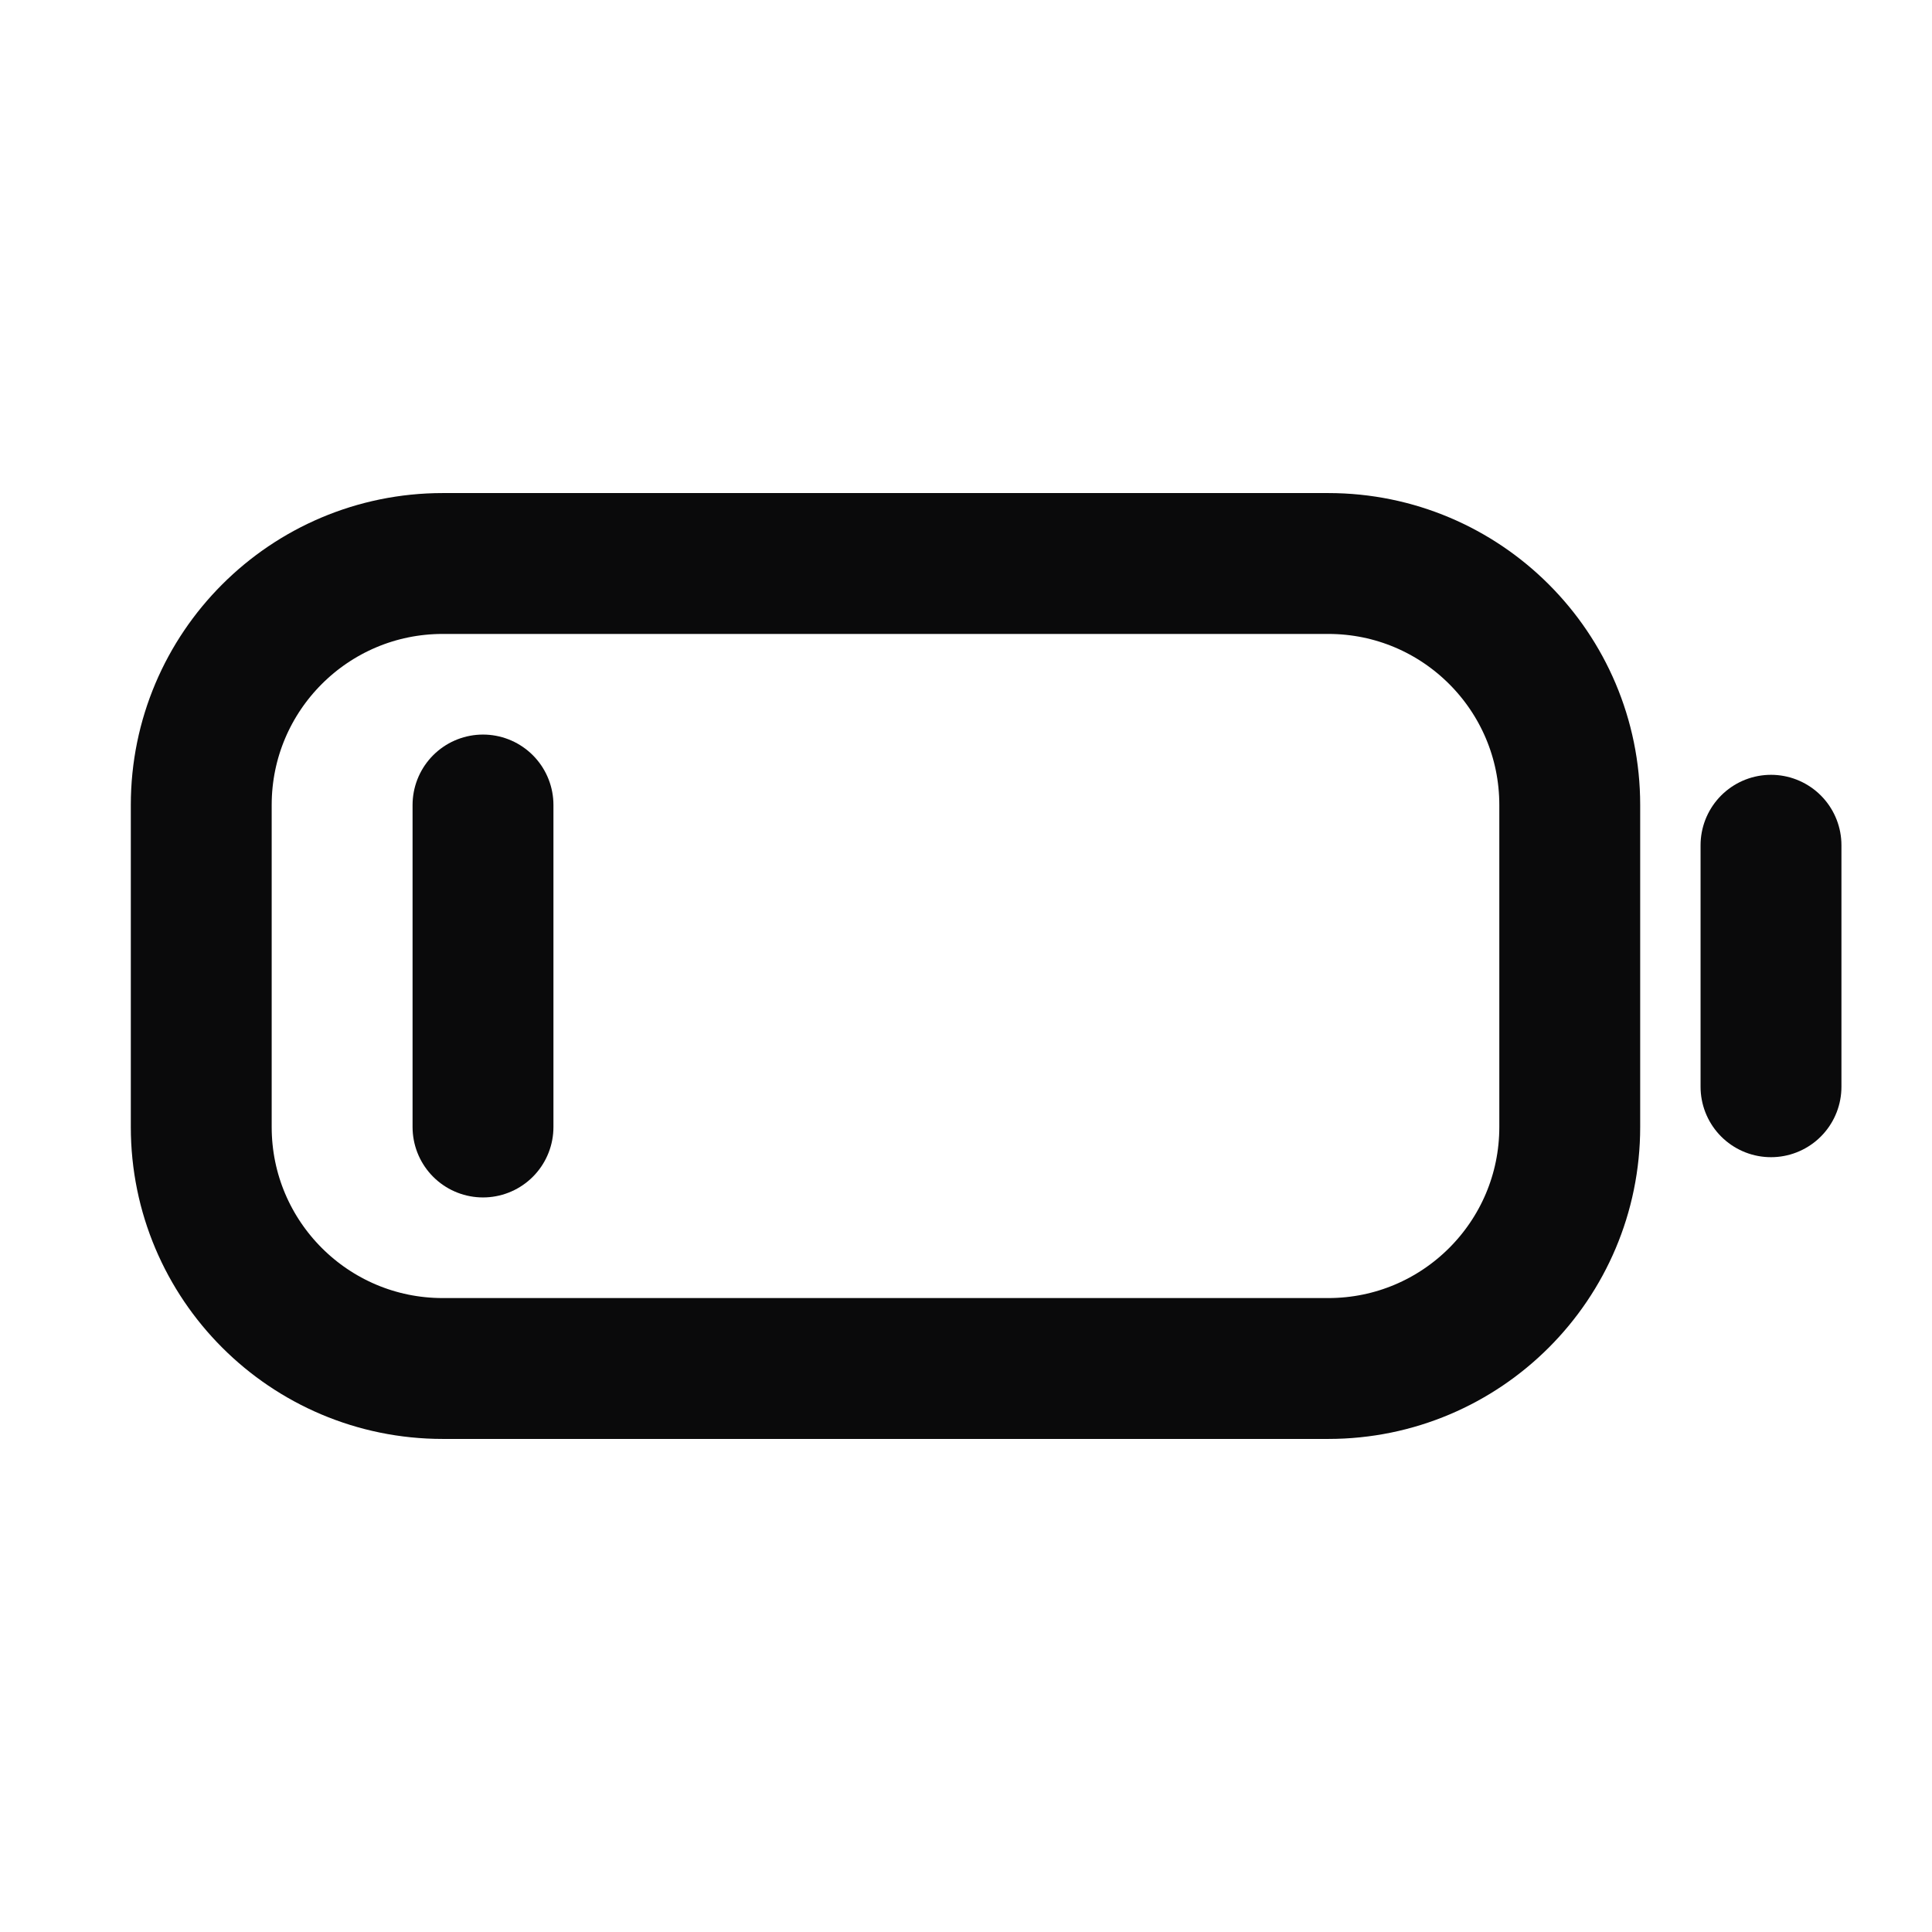
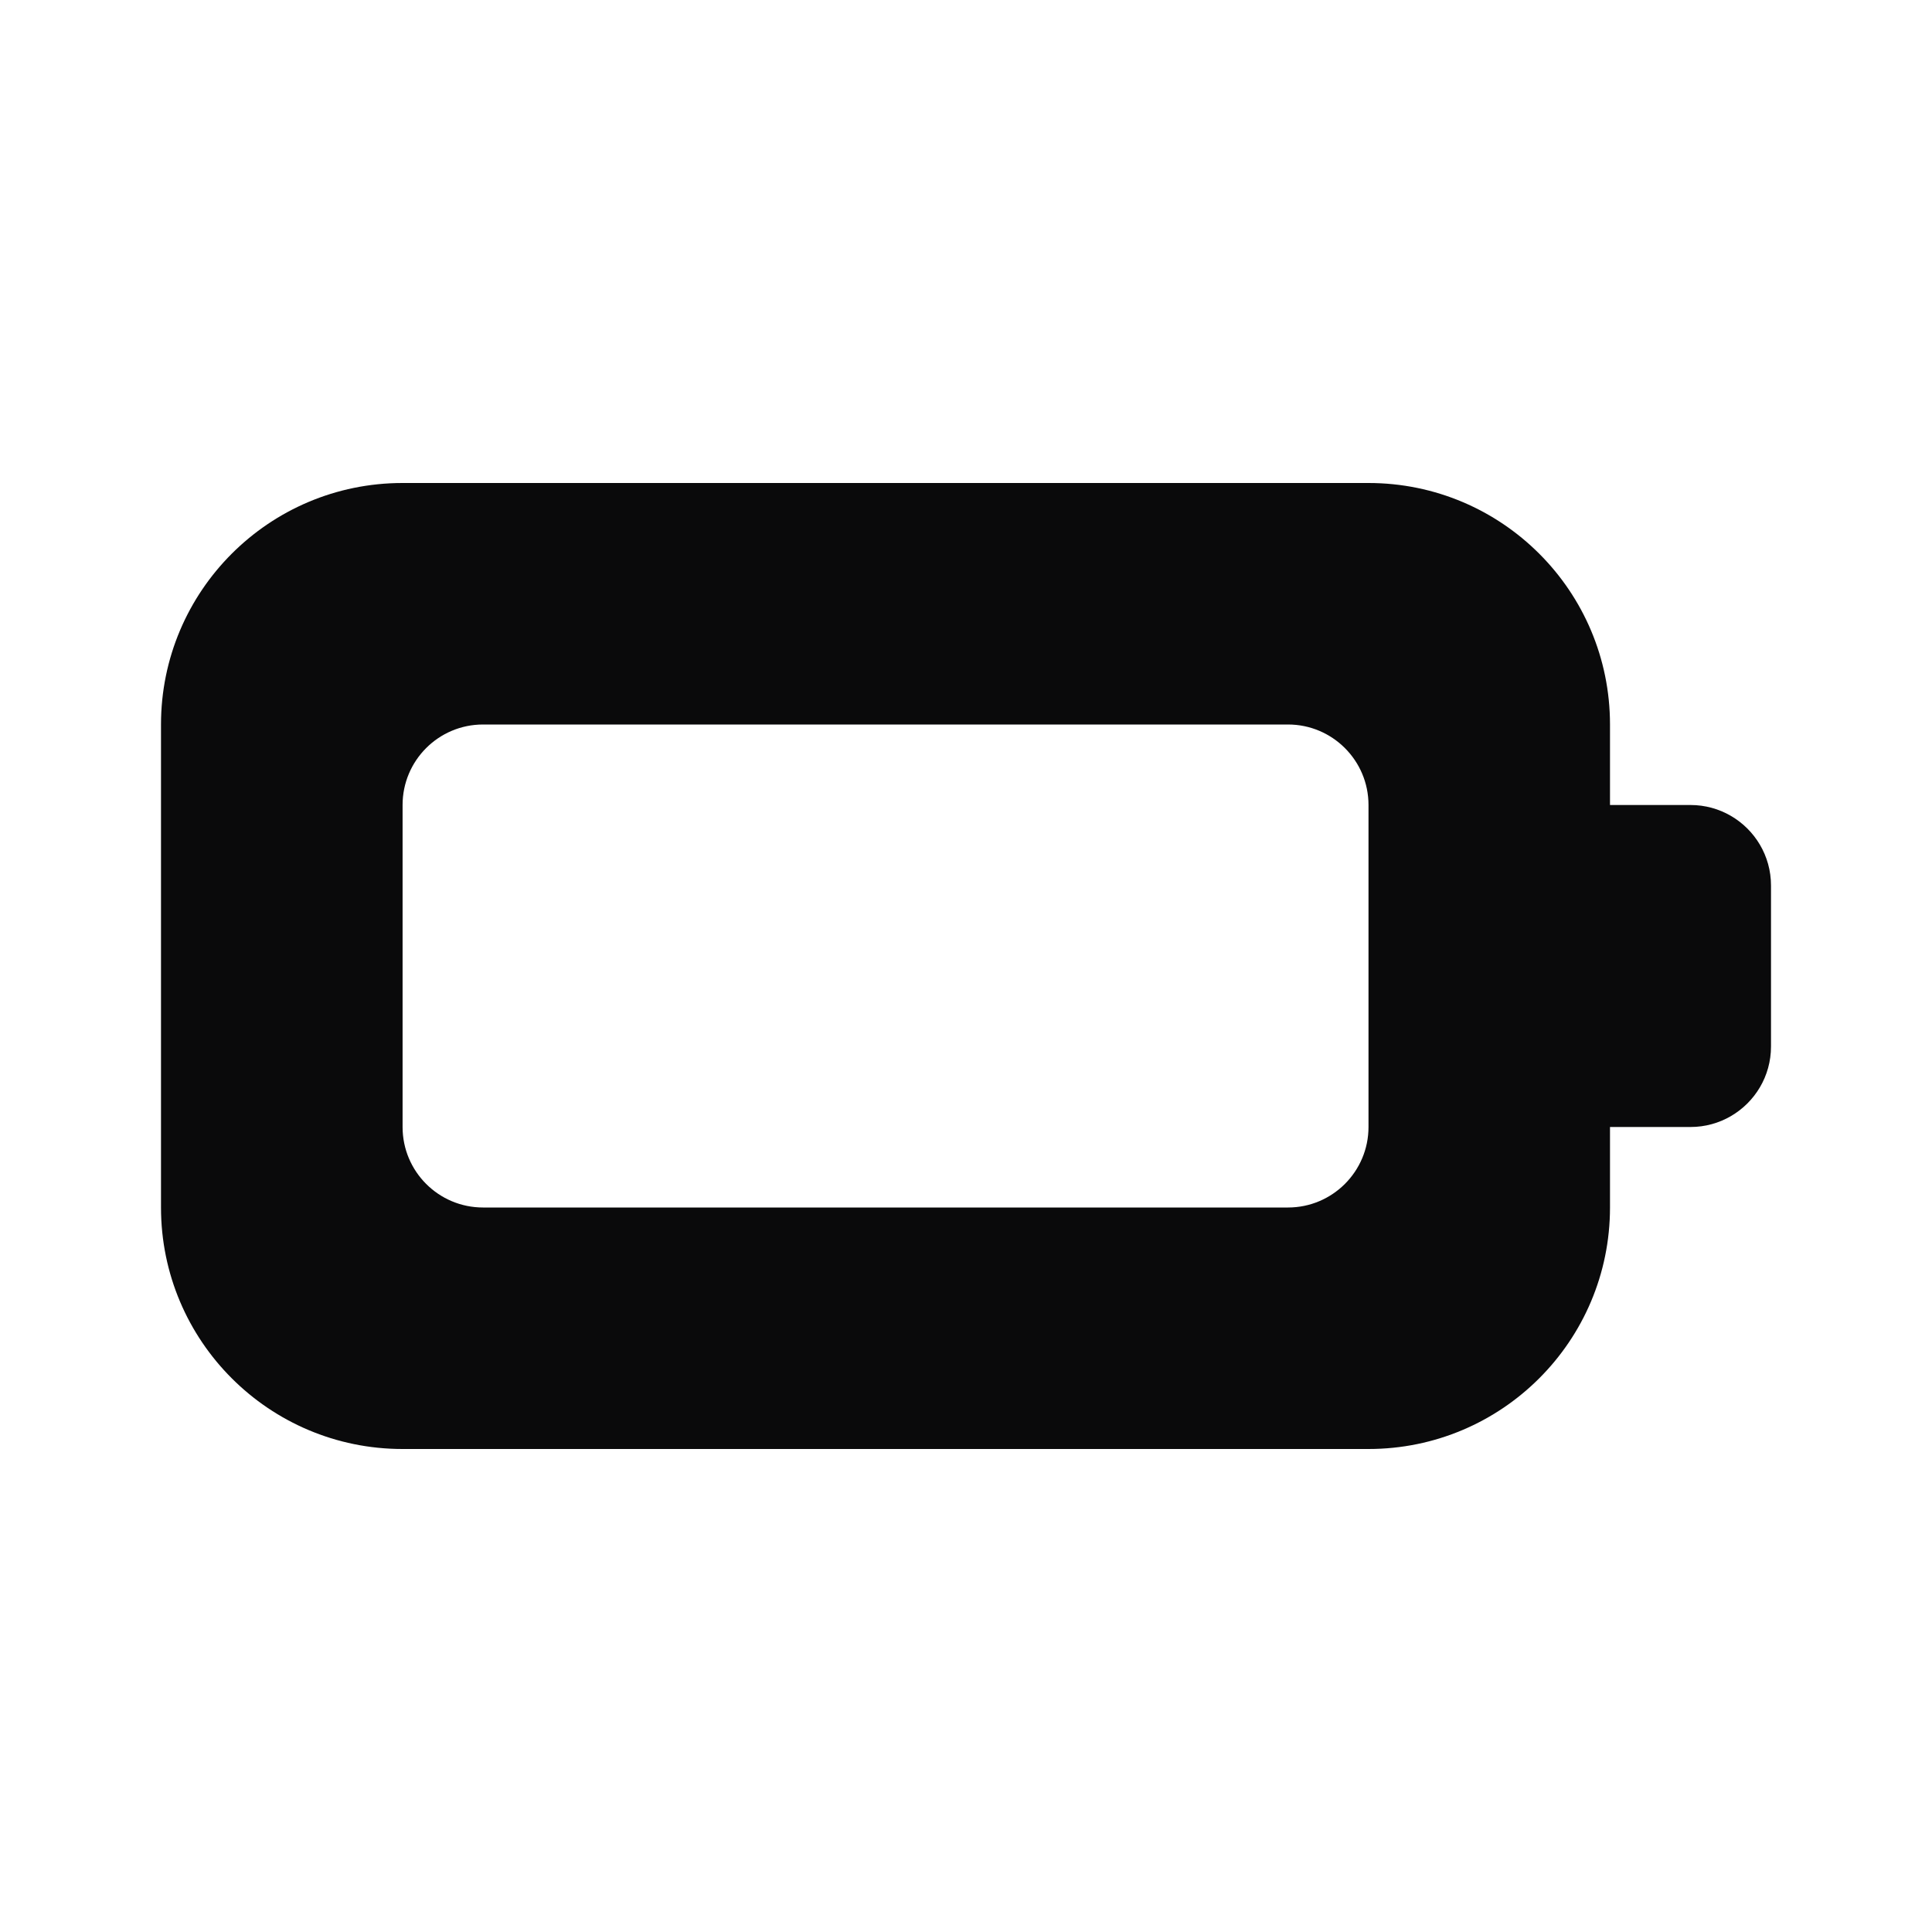
- <svg xmlns="http://www.w3.org/2000/svg" viewBox="0 0 24 24" width="24" height="24" fill="none" stroke="#0A0A0B" stroke-width="1.75" stroke-linecap="round" stroke-linejoin="round">
-   <rect x="2.5" y="7" width="17" height="10" rx="3" />
-   <path d="M22 10.5v3" />
-   <path d="M6 10v4" />
+ <svg xmlns="http://www.w3.org/2000/svg" width="24" height="24" viewBox="0 0 24 24" fill="none">
+   <path d="M17 6C18.657 6 20 7.343 20 9V10H21C21.183 10 21.353 10.049 21.5 10.134C21.799 10.307 22 10.63 22 11V13C22 13.37 21.799 13.693 21.5 13.866C21.353 13.951 21.183 14 21 14H20V15C20 16.657 18.657 18 17 18H5C3.343 18 2 16.657 2 15V9C2 7.343 3.343 6 5 6H17ZM16 9H6.001C5.448 9 5.001 9.448 5.001 10V14C5.001 14.552 5.448 15 6.001 15H16C16.552 15 17 14.552 17 14V10C17 9.448 16.552 9 16 9Z" fill="#0A0A0B" />
</svg>
